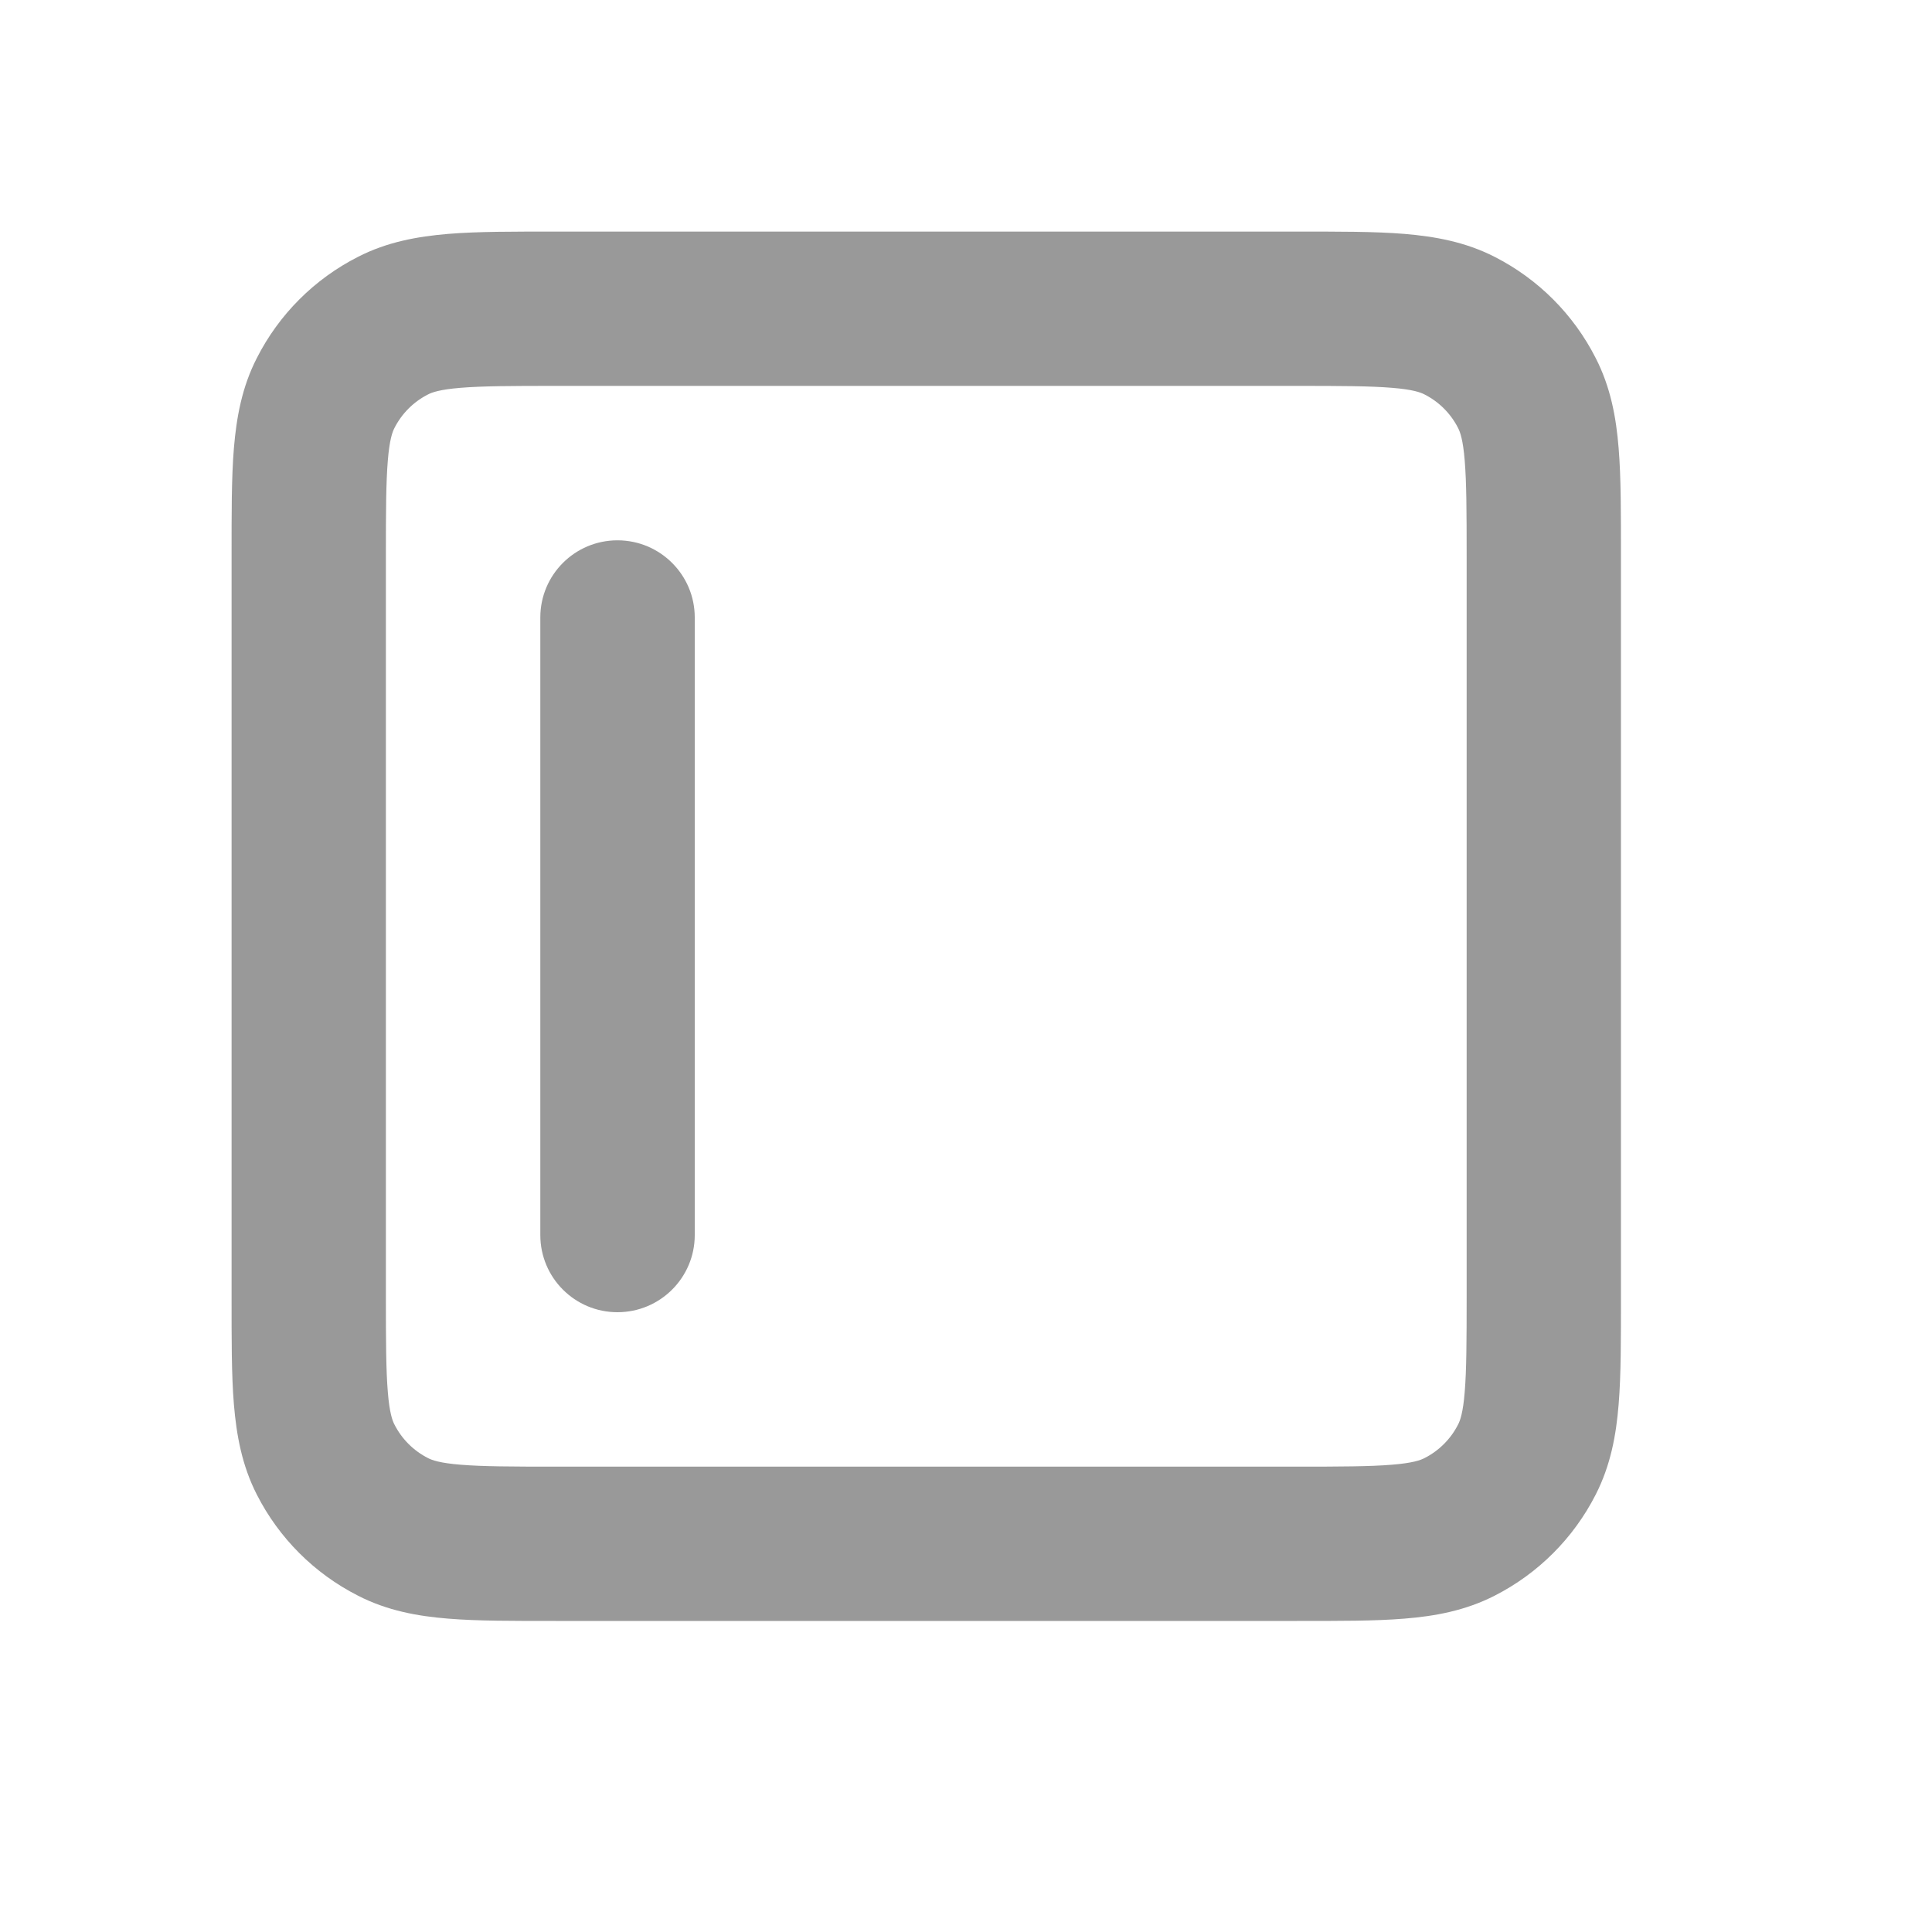
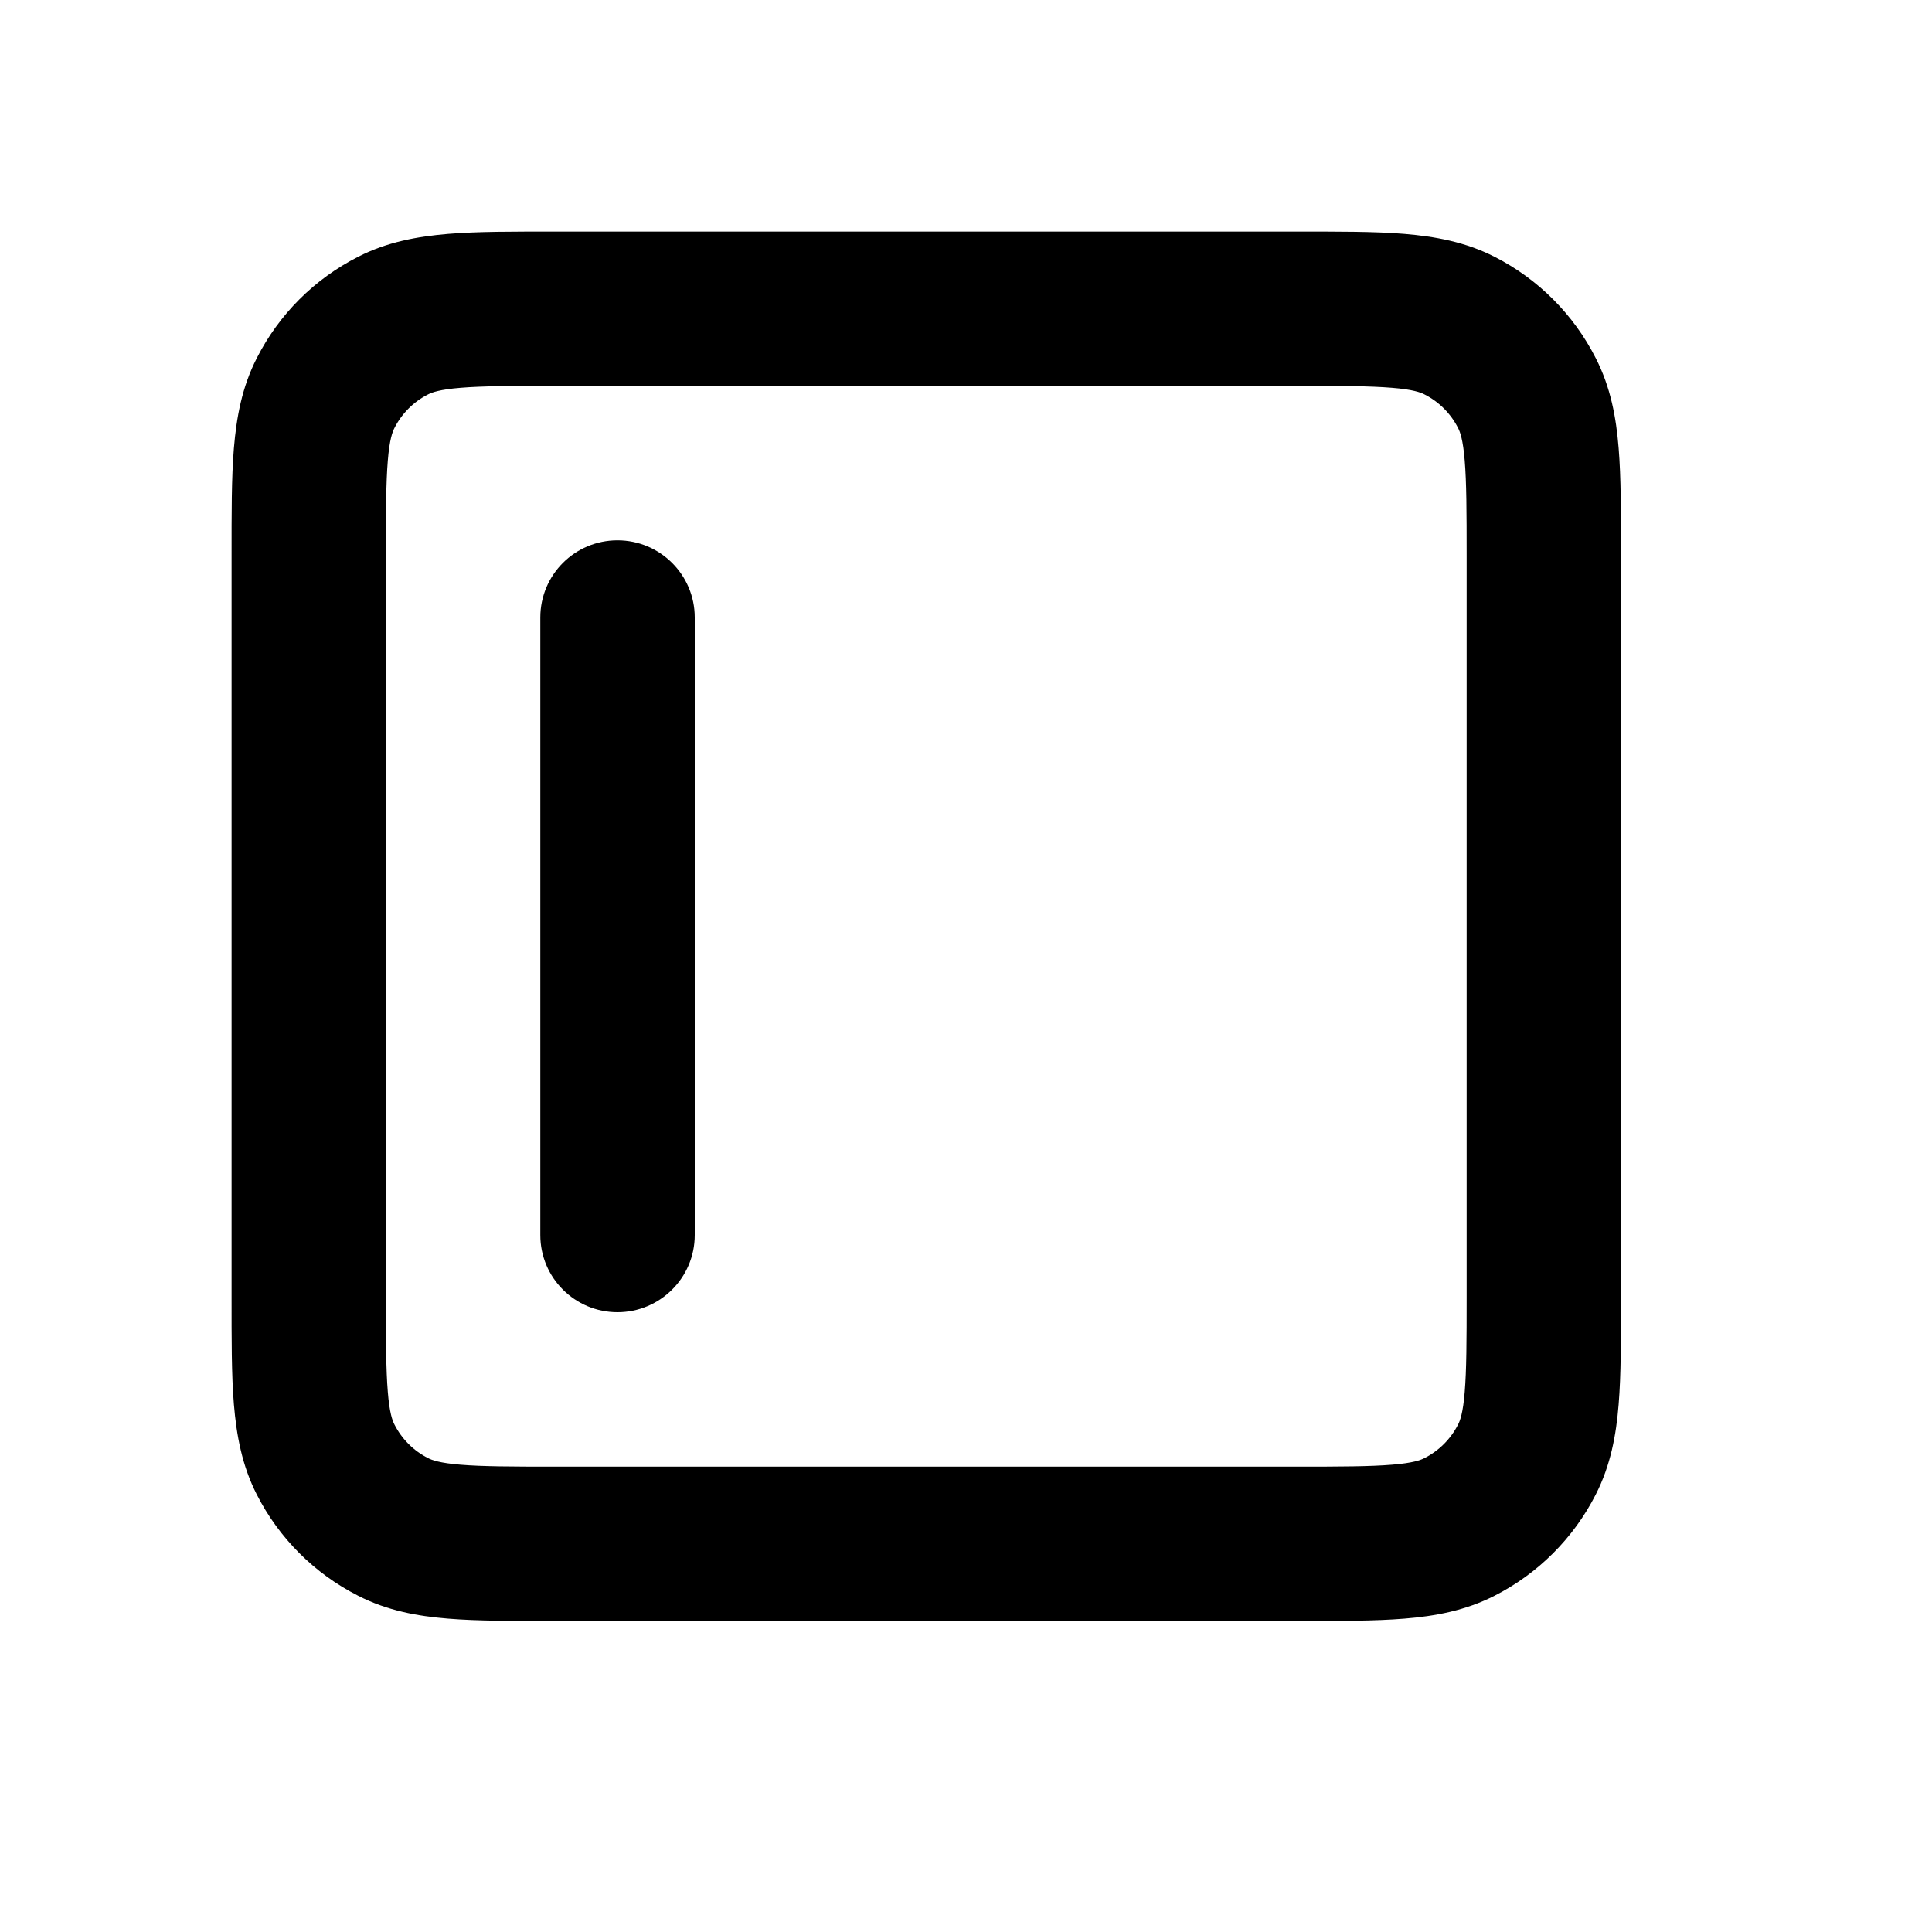
- <svg xmlns="http://www.w3.org/2000/svg" width="15" height="15" viewBox="0 0 15 15" fill="none">
-   <path d="M4.195 9.589C4.195 9.92 4.463 10.188 4.794 10.188C5.125 10.188 5.394 9.92 5.394 9.589H4.195ZM5.394 4.794C5.394 4.463 5.125 4.195 4.794 4.195C4.463 4.195 4.195 4.463 4.195 4.794H5.394ZM11.387 4.315V10.068H12.585V4.315H11.387ZM10.068 11.387H4.315V12.585H10.068V11.387ZM2.996 10.068V4.315H1.798V10.068H2.996ZM4.315 2.996H10.068V1.798H4.315V2.996ZM4.315 11.387C3.969 11.387 3.746 11.386 3.576 11.372C3.414 11.359 3.353 11.336 3.324 11.321L2.78 12.389C3.006 12.505 3.242 12.548 3.479 12.567C3.709 12.586 3.989 12.585 4.315 12.585V11.387ZM1.798 10.068C1.798 10.394 1.797 10.674 1.816 10.904C1.836 11.141 1.878 11.377 1.994 11.604L3.062 11.059C3.047 11.03 3.024 10.97 3.011 10.807C2.997 10.637 2.996 10.414 2.996 10.068H1.798ZM3.324 11.321C3.211 11.264 3.119 11.172 3.062 11.059L1.994 11.604C2.166 11.942 2.441 12.217 2.78 12.389L3.324 11.321ZM11.387 10.068C11.387 10.414 11.386 10.637 11.372 10.807C11.359 10.97 11.336 11.03 11.321 11.059L12.389 11.604C12.505 11.377 12.548 11.141 12.567 10.904C12.586 10.674 12.585 10.394 12.585 10.068H11.387ZM10.068 12.585C10.394 12.585 10.674 12.586 10.904 12.567C11.141 12.548 11.377 12.505 11.604 12.389L11.059 11.321C11.03 11.336 10.97 11.359 10.807 11.372C10.637 11.386 10.414 11.387 10.068 11.387V12.585ZM11.321 11.059C11.264 11.172 11.172 11.264 11.059 11.321L11.604 12.389C11.942 12.217 12.217 11.942 12.389 11.604L11.321 11.059ZM12.585 4.315C12.585 3.989 12.586 3.709 12.567 3.479C12.548 3.242 12.505 3.006 12.389 2.78L11.321 3.324C11.336 3.353 11.359 3.414 11.372 3.576C11.386 3.746 11.387 3.969 11.387 4.315H12.585ZM10.068 2.996C10.414 2.996 10.637 2.997 10.807 3.011C10.97 3.024 11.03 3.047 11.059 3.062L11.604 1.994C11.377 1.878 11.141 1.836 10.904 1.816C10.674 1.797 10.394 1.798 10.068 1.798V2.996ZM12.389 2.78C12.217 2.441 11.942 2.166 11.604 1.994L11.059 3.062C11.172 3.119 11.264 3.211 11.321 3.324L12.389 2.78ZM2.996 4.315C2.996 3.969 2.997 3.746 3.011 3.576C3.024 3.414 3.047 3.353 3.062 3.324L1.994 2.78C1.878 3.006 1.836 3.242 1.816 3.479C1.797 3.709 1.798 3.989 1.798 4.315H2.996ZM4.315 1.798C3.989 1.798 3.709 1.797 3.479 1.816C3.242 1.836 3.006 1.878 2.78 1.994L3.324 3.062C3.353 3.047 3.414 3.024 3.576 3.011C3.746 2.997 3.969 2.996 4.315 2.996V1.798ZM3.062 3.324C3.119 3.211 3.211 3.119 3.324 3.062L2.78 1.994C2.441 2.166 2.166 2.441 1.994 2.78L3.062 3.324ZM5.394 9.589V4.794H4.195V9.589H5.394Z" fill="#999999" />
+ <svg xmlns="http://www.w3.org/2000/svg" viewBox="0 0 15 15" fill="none">
+   <path d="M4.195 9.589C4.195 9.92 4.463 10.188 4.794 10.188C5.125 10.188 5.394 9.92 5.394 9.589H4.195ZM5.394 4.794C5.394 4.463 5.125 4.195 4.794 4.195C4.463 4.195 4.195 4.463 4.195 4.794H5.394ZM11.387 4.315V10.068H12.585V4.315H11.387ZM10.068 11.387H4.315V12.585H10.068V11.387ZM2.996 10.068V4.315H1.798V10.068H2.996ZM4.315 2.996H10.068V1.798H4.315V2.996ZM4.315 11.387C3.969 11.387 3.746 11.386 3.576 11.372C3.414 11.359 3.353 11.336 3.324 11.321L2.78 12.389C3.006 12.505 3.242 12.548 3.479 12.567C3.709 12.586 3.989 12.585 4.315 12.585V11.387ZM1.798 10.068C1.798 10.394 1.797 10.674 1.816 10.904C1.836 11.141 1.878 11.377 1.994 11.604L3.062 11.059C3.047 11.03 3.024 10.97 3.011 10.807C2.997 10.637 2.996 10.414 2.996 10.068H1.798ZM3.324 11.321C3.211 11.264 3.119 11.172 3.062 11.059L1.994 11.604C2.166 11.942 2.441 12.217 2.78 12.389L3.324 11.321ZM11.387 10.068C11.387 10.414 11.386 10.637 11.372 10.807C11.359 10.97 11.336 11.03 11.321 11.059L12.389 11.604C12.505 11.377 12.548 11.141 12.567 10.904C12.586 10.674 12.585 10.394 12.585 10.068H11.387ZM10.068 12.585C10.394 12.585 10.674 12.586 10.904 12.567C11.141 12.548 11.377 12.505 11.604 12.389L11.059 11.321C11.03 11.336 10.97 11.359 10.807 11.372C10.637 11.386 10.414 11.387 10.068 11.387V12.585ZM11.321 11.059C11.264 11.172 11.172 11.264 11.059 11.321L11.604 12.389C11.942 12.217 12.217 11.942 12.389 11.604L11.321 11.059ZM12.585 4.315C12.585 3.989 12.586 3.709 12.567 3.479C12.548 3.242 12.505 3.006 12.389 2.78L11.321 3.324C11.336 3.353 11.359 3.414 11.372 3.576C11.386 3.746 11.387 3.969 11.387 4.315H12.585ZM10.068 2.996C10.414 2.996 10.637 2.997 10.807 3.011C10.97 3.024 11.03 3.047 11.059 3.062L11.604 1.994C11.377 1.878 11.141 1.836 10.904 1.816C10.674 1.797 10.394 1.798 10.068 1.798V2.996ZM12.389 2.78C12.217 2.441 11.942 2.166 11.604 1.994L11.059 3.062C11.172 3.119 11.264 3.211 11.321 3.324L12.389 2.78ZM2.996 4.315C2.996 3.969 2.997 3.746 3.011 3.576C3.024 3.414 3.047 3.353 3.062 3.324L1.994 2.78C1.878 3.006 1.836 3.242 1.816 3.479C1.797 3.709 1.798 3.989 1.798 4.315H2.996ZM4.315 1.798C3.989 1.798 3.709 1.797 3.479 1.816C3.242 1.836 3.006 1.878 2.78 1.994L3.324 3.062C3.353 3.047 3.414 3.024 3.576 3.011C3.746 2.997 3.969 2.996 4.315 2.996V1.798ZM3.062 3.324C3.119 3.211 3.211 3.119 3.324 3.062L2.78 1.994C2.441 2.166 2.166 2.441 1.994 2.78L3.062 3.324ZM5.394 9.589V4.794H4.195V9.589H5.394Z" fill="#000" />
</svg>
